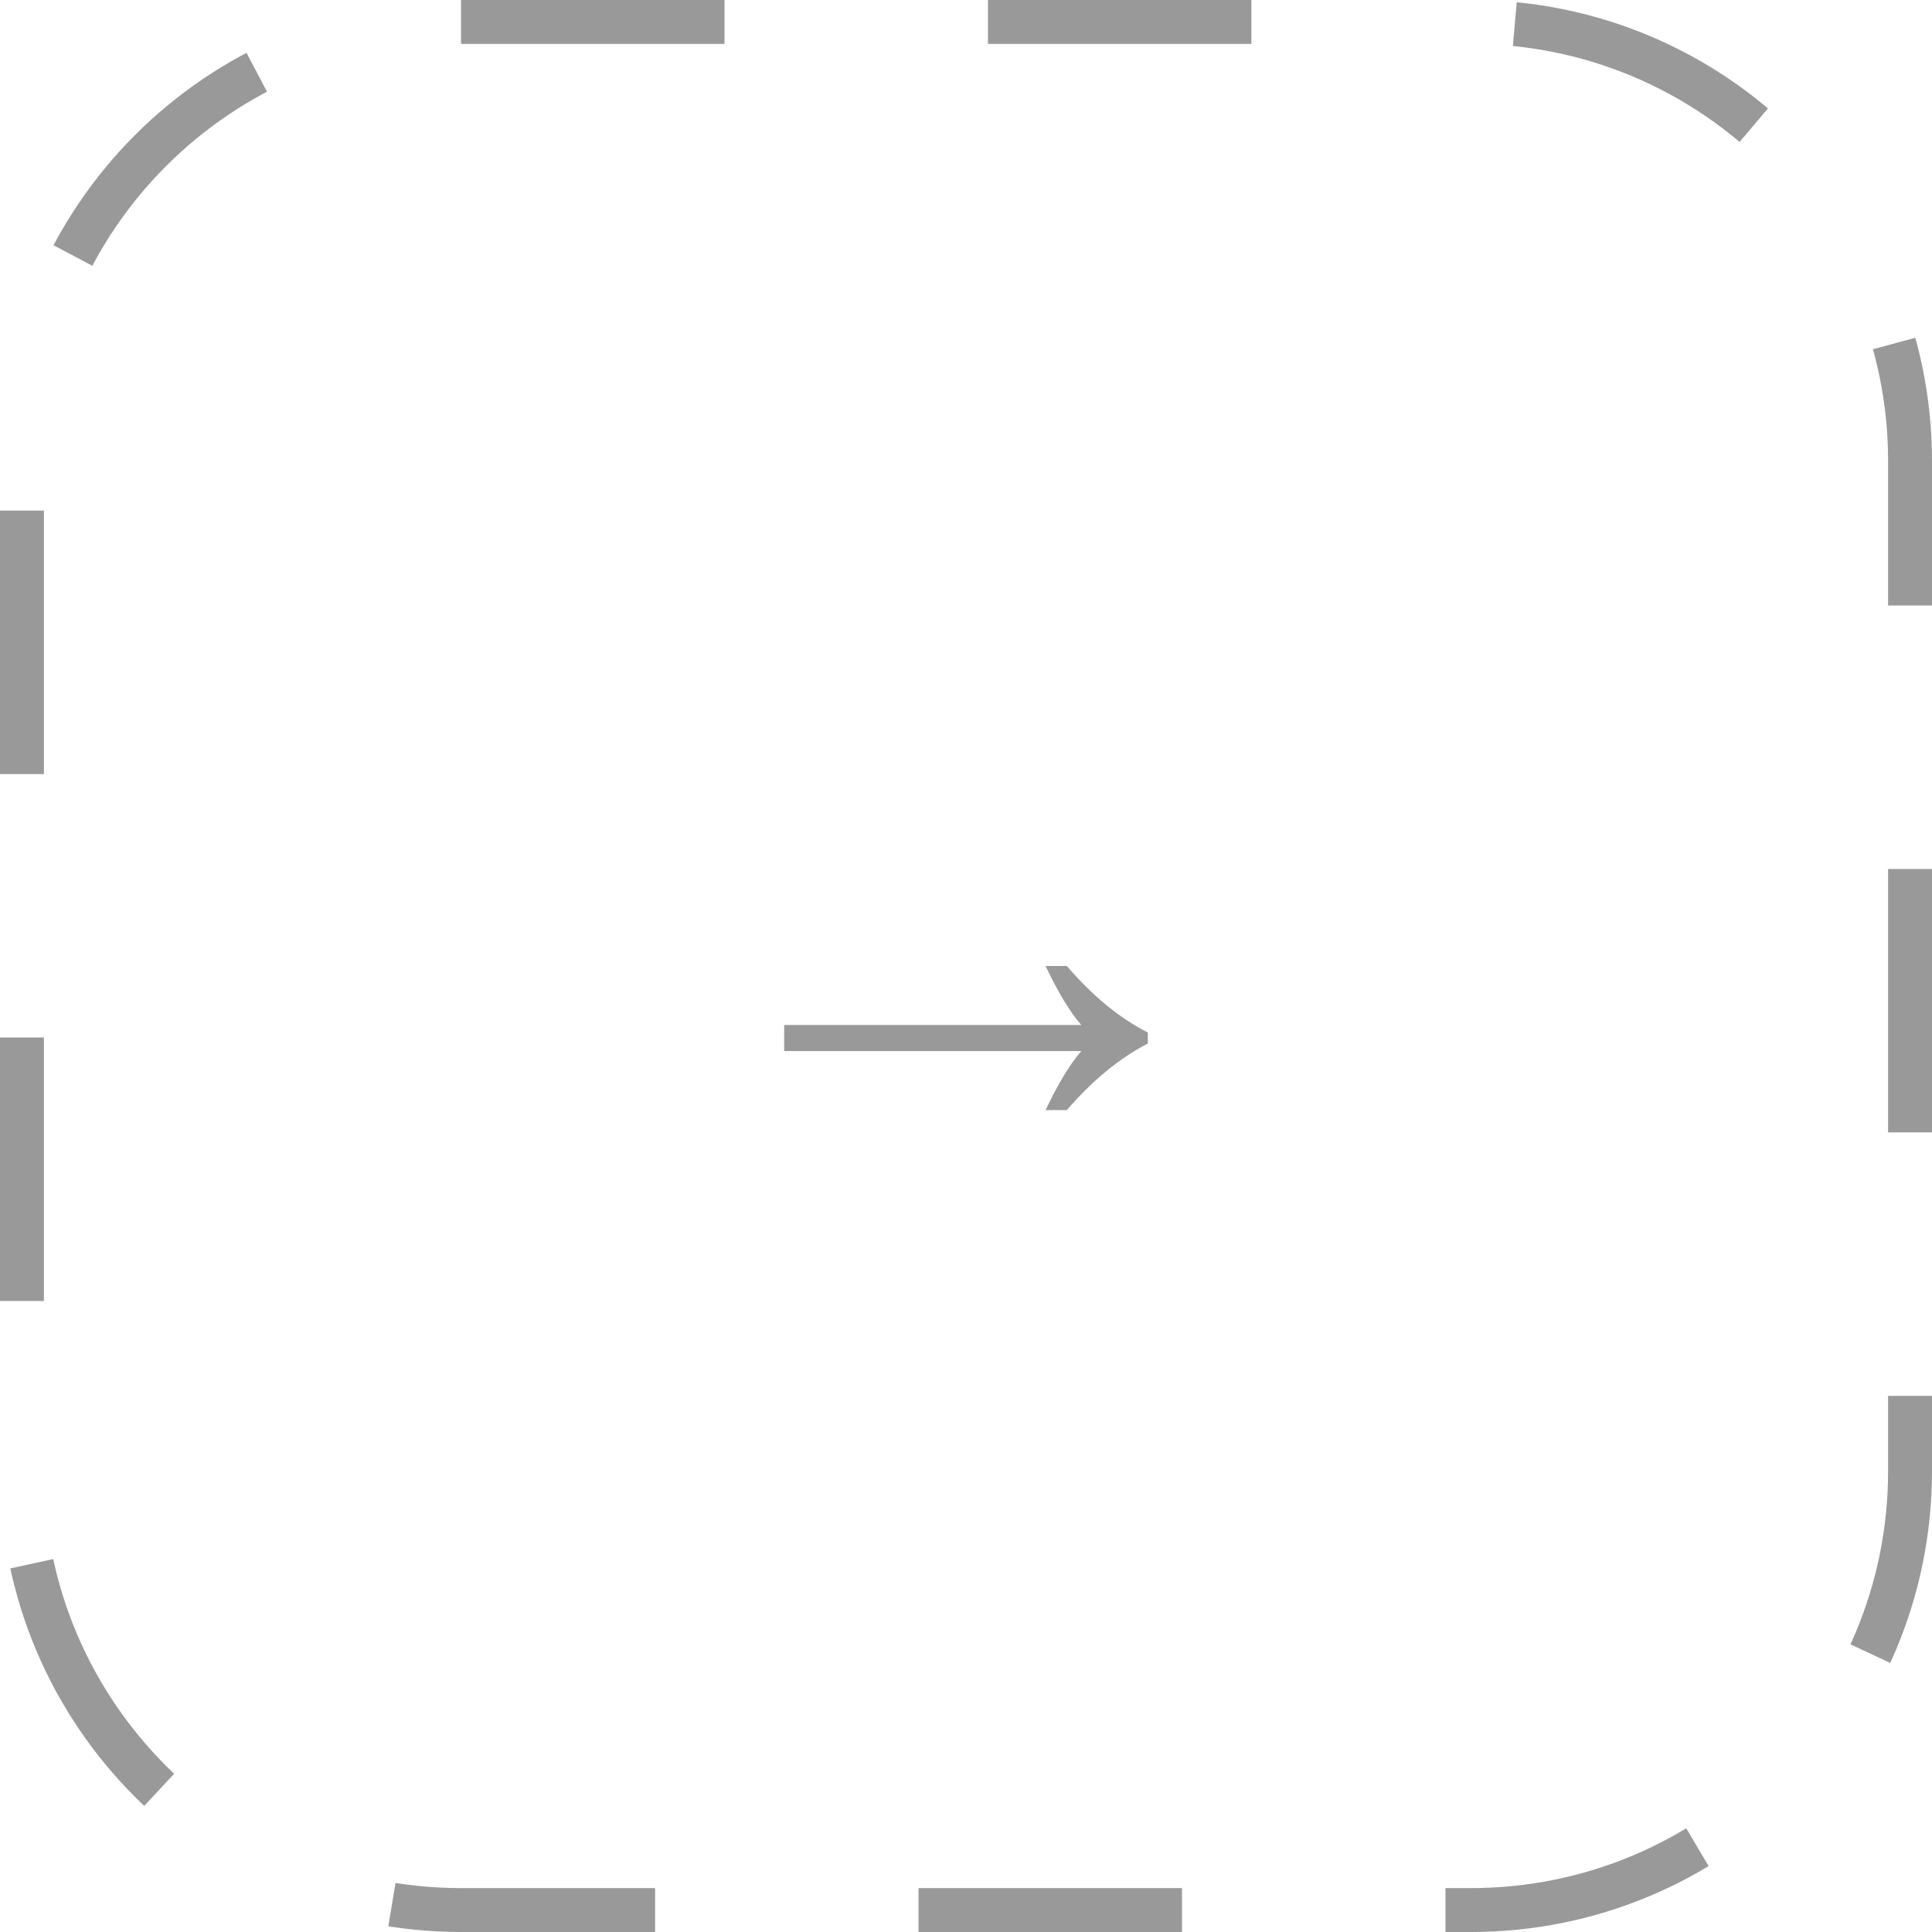
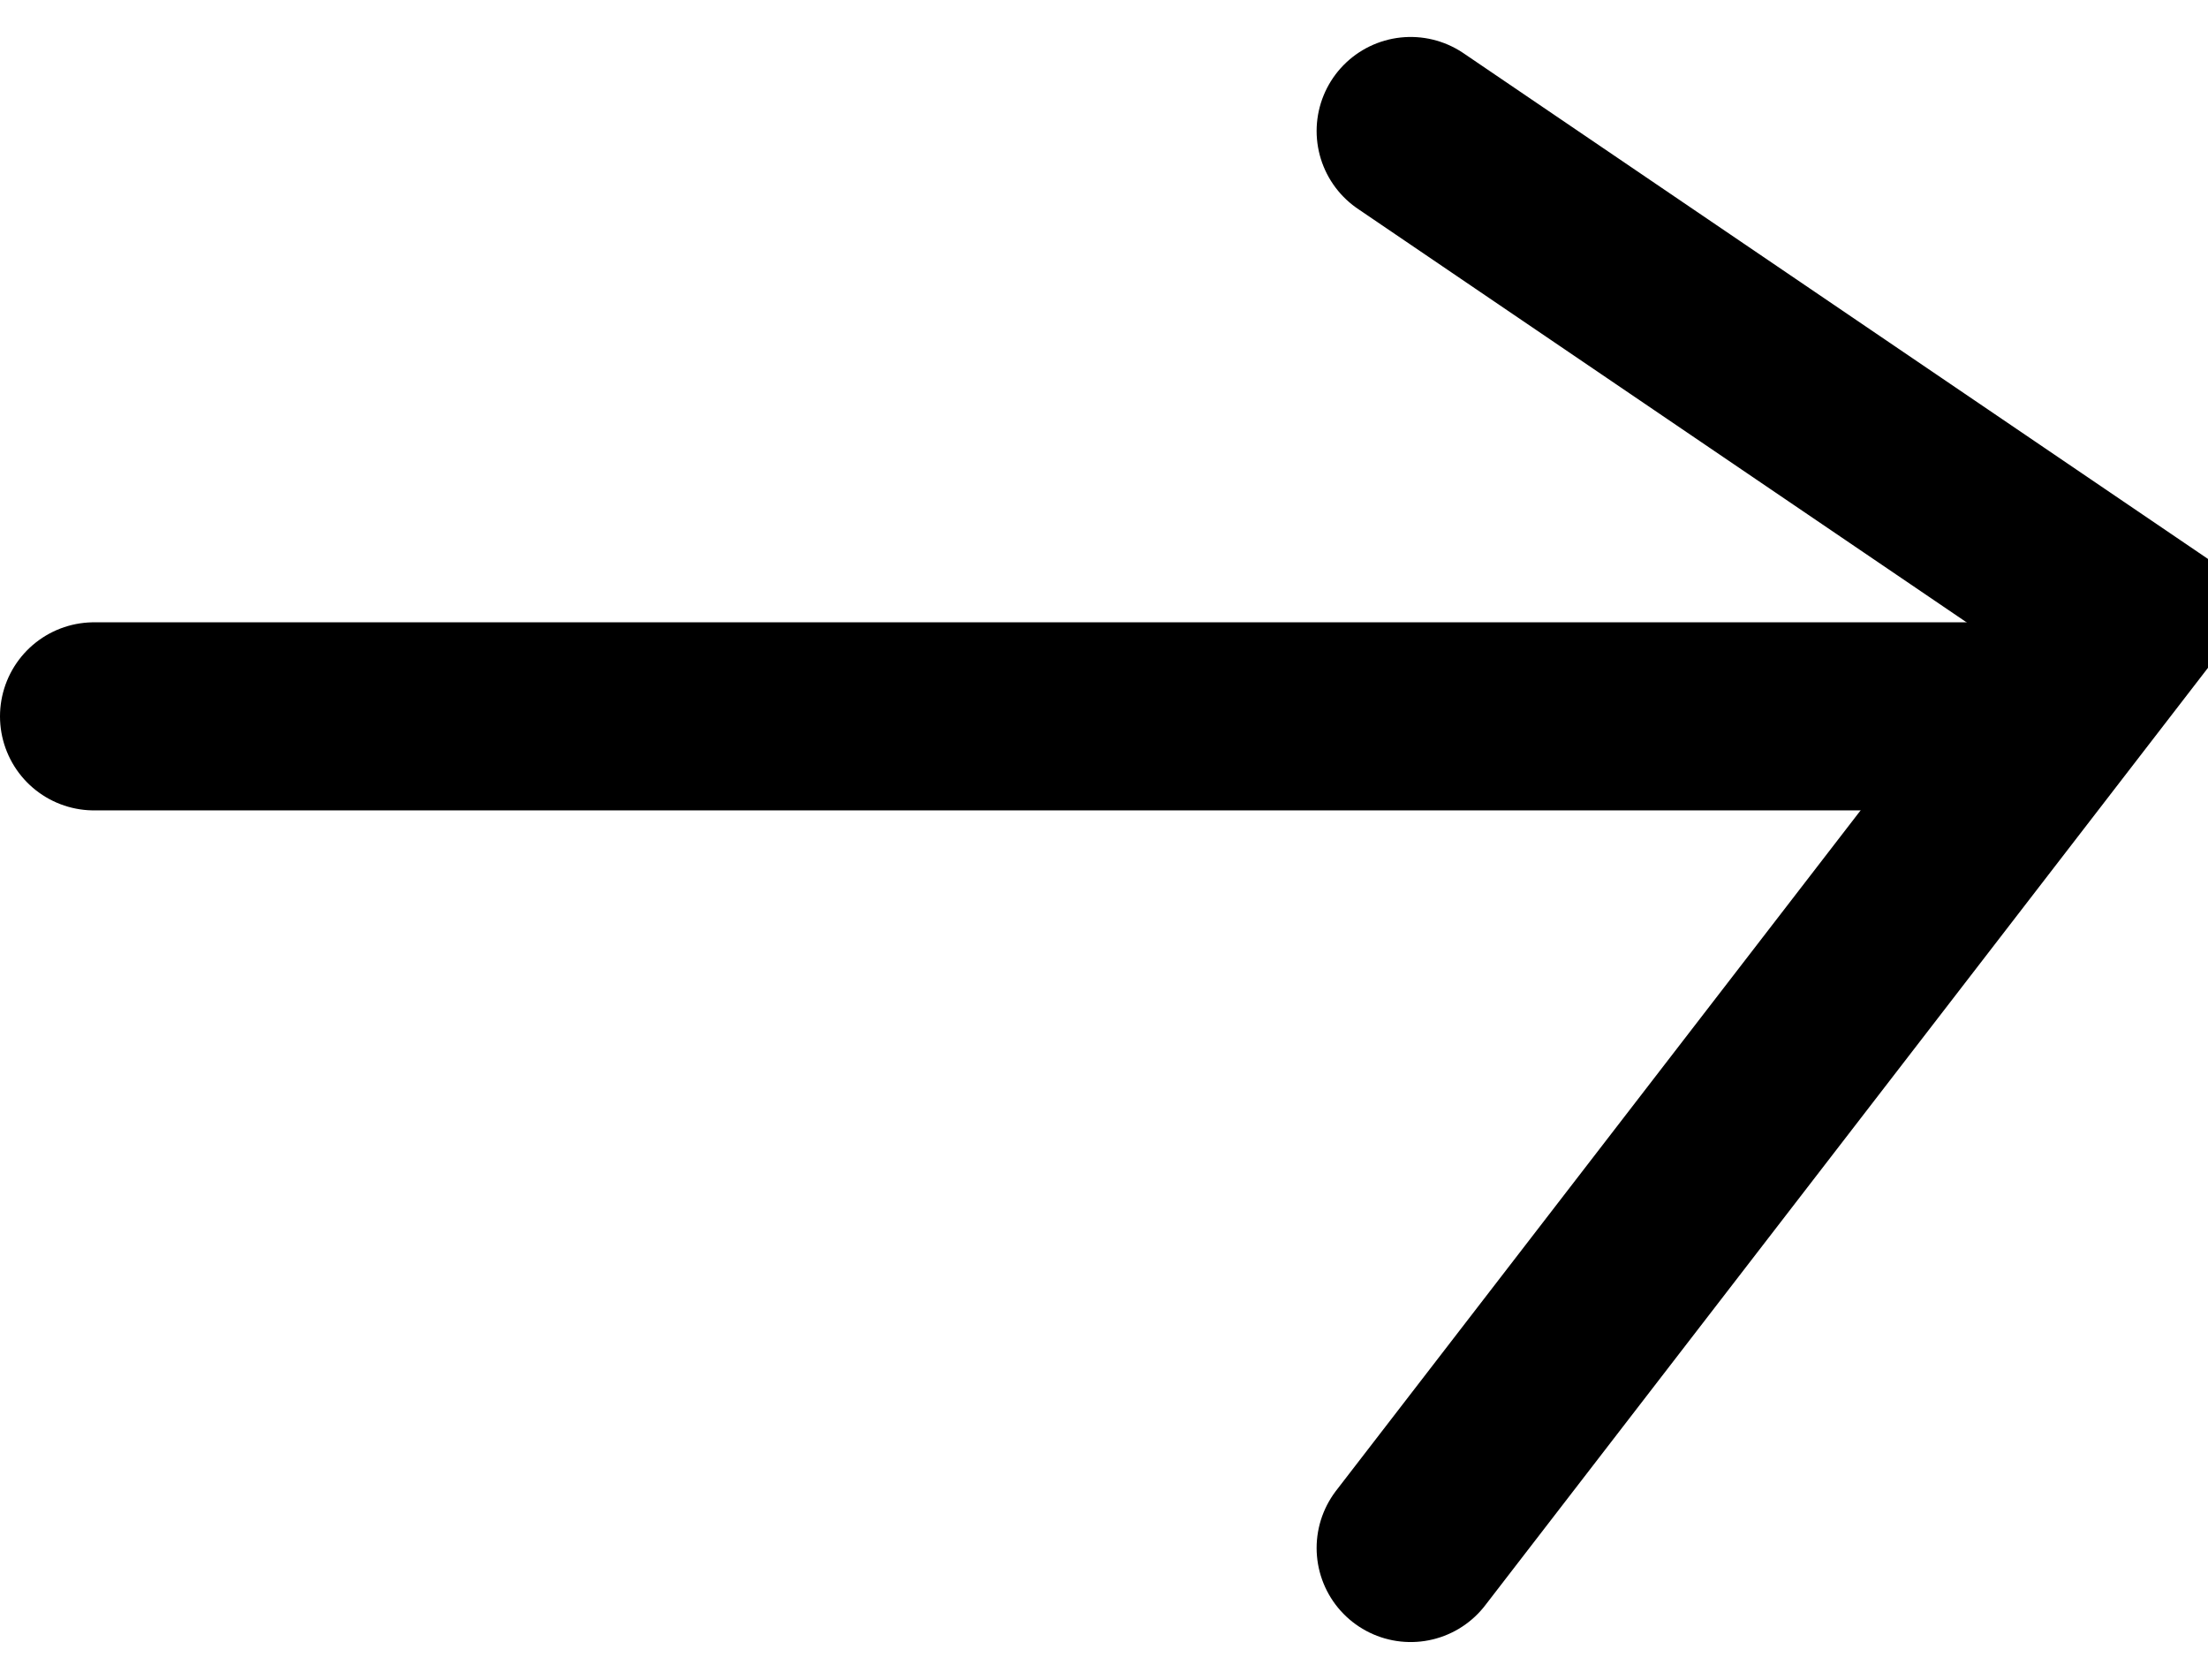
- <svg xmlns="http://www.w3.org/2000/svg" width="44" height="44" viewBox="0 0 44 44">
-   <rect x="0.5" y="0.5" width="43" height="43" rx="10" ry="10" fill="none" stroke="#999" stroke-dasharray="6,6" />
-   <text x="50%" y="50%" dominant-baseline="middle" text-anchor="middle" font-family="system-ui, -apple-system, Segoe UI, Roboto, Arial" font-size="14" fill="#999">
-     →
-   </text>
+ <svg xmlns="http://www.w3.org/2000/svg" width="23.48" height="17.863" viewBox="0 0 23.48 17.863">
+   <g id="Group_10" data-name="Group 10" transform="translate(1 1.389)">
+     <line id="Line_1" data-name="Line 1" x2="20" transform="translate(0 6.228)" fill="none" stroke="#000" stroke-linecap="round" stroke-width="2" />
+     <path id="Path_262" data-name="Path 262" d="M167.02,2160.343l7.479-9.7v-.287l-7.479-5.08" transform="translate(-153.019 -2145.272)" fill="none" stroke="#000" stroke-linecap="round" stroke-width="2" />
+   </g>
</svg>
